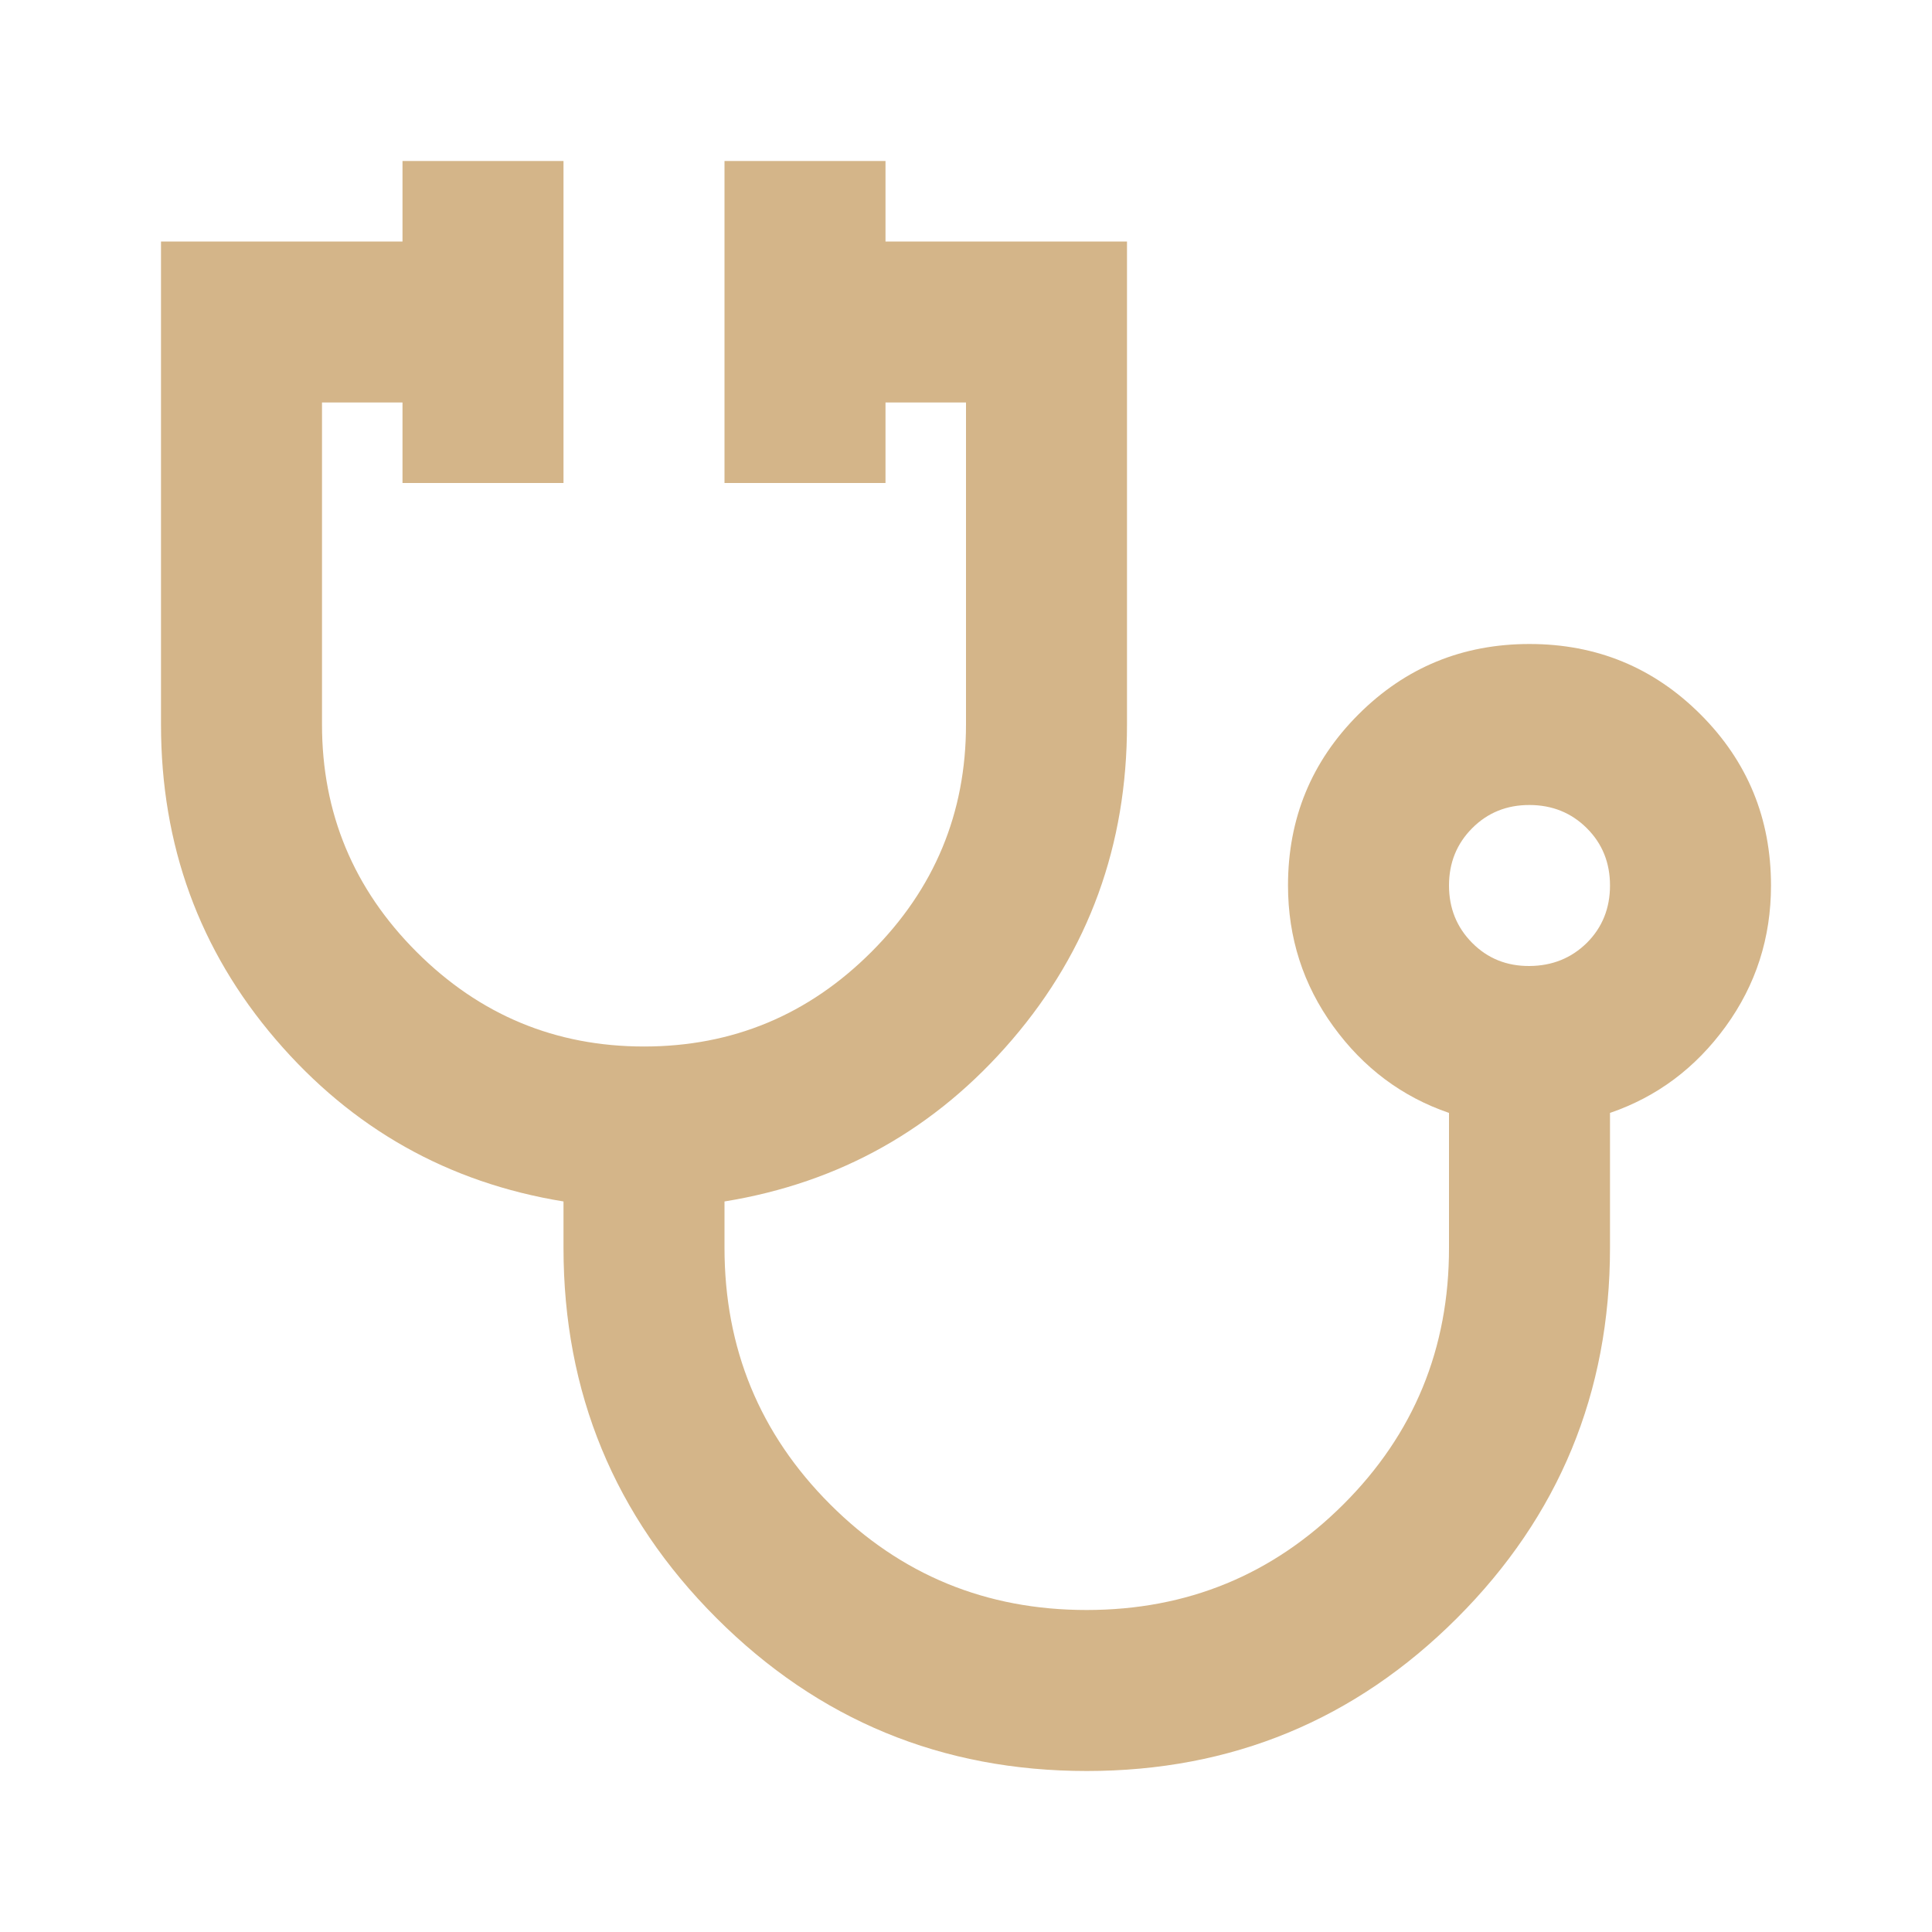
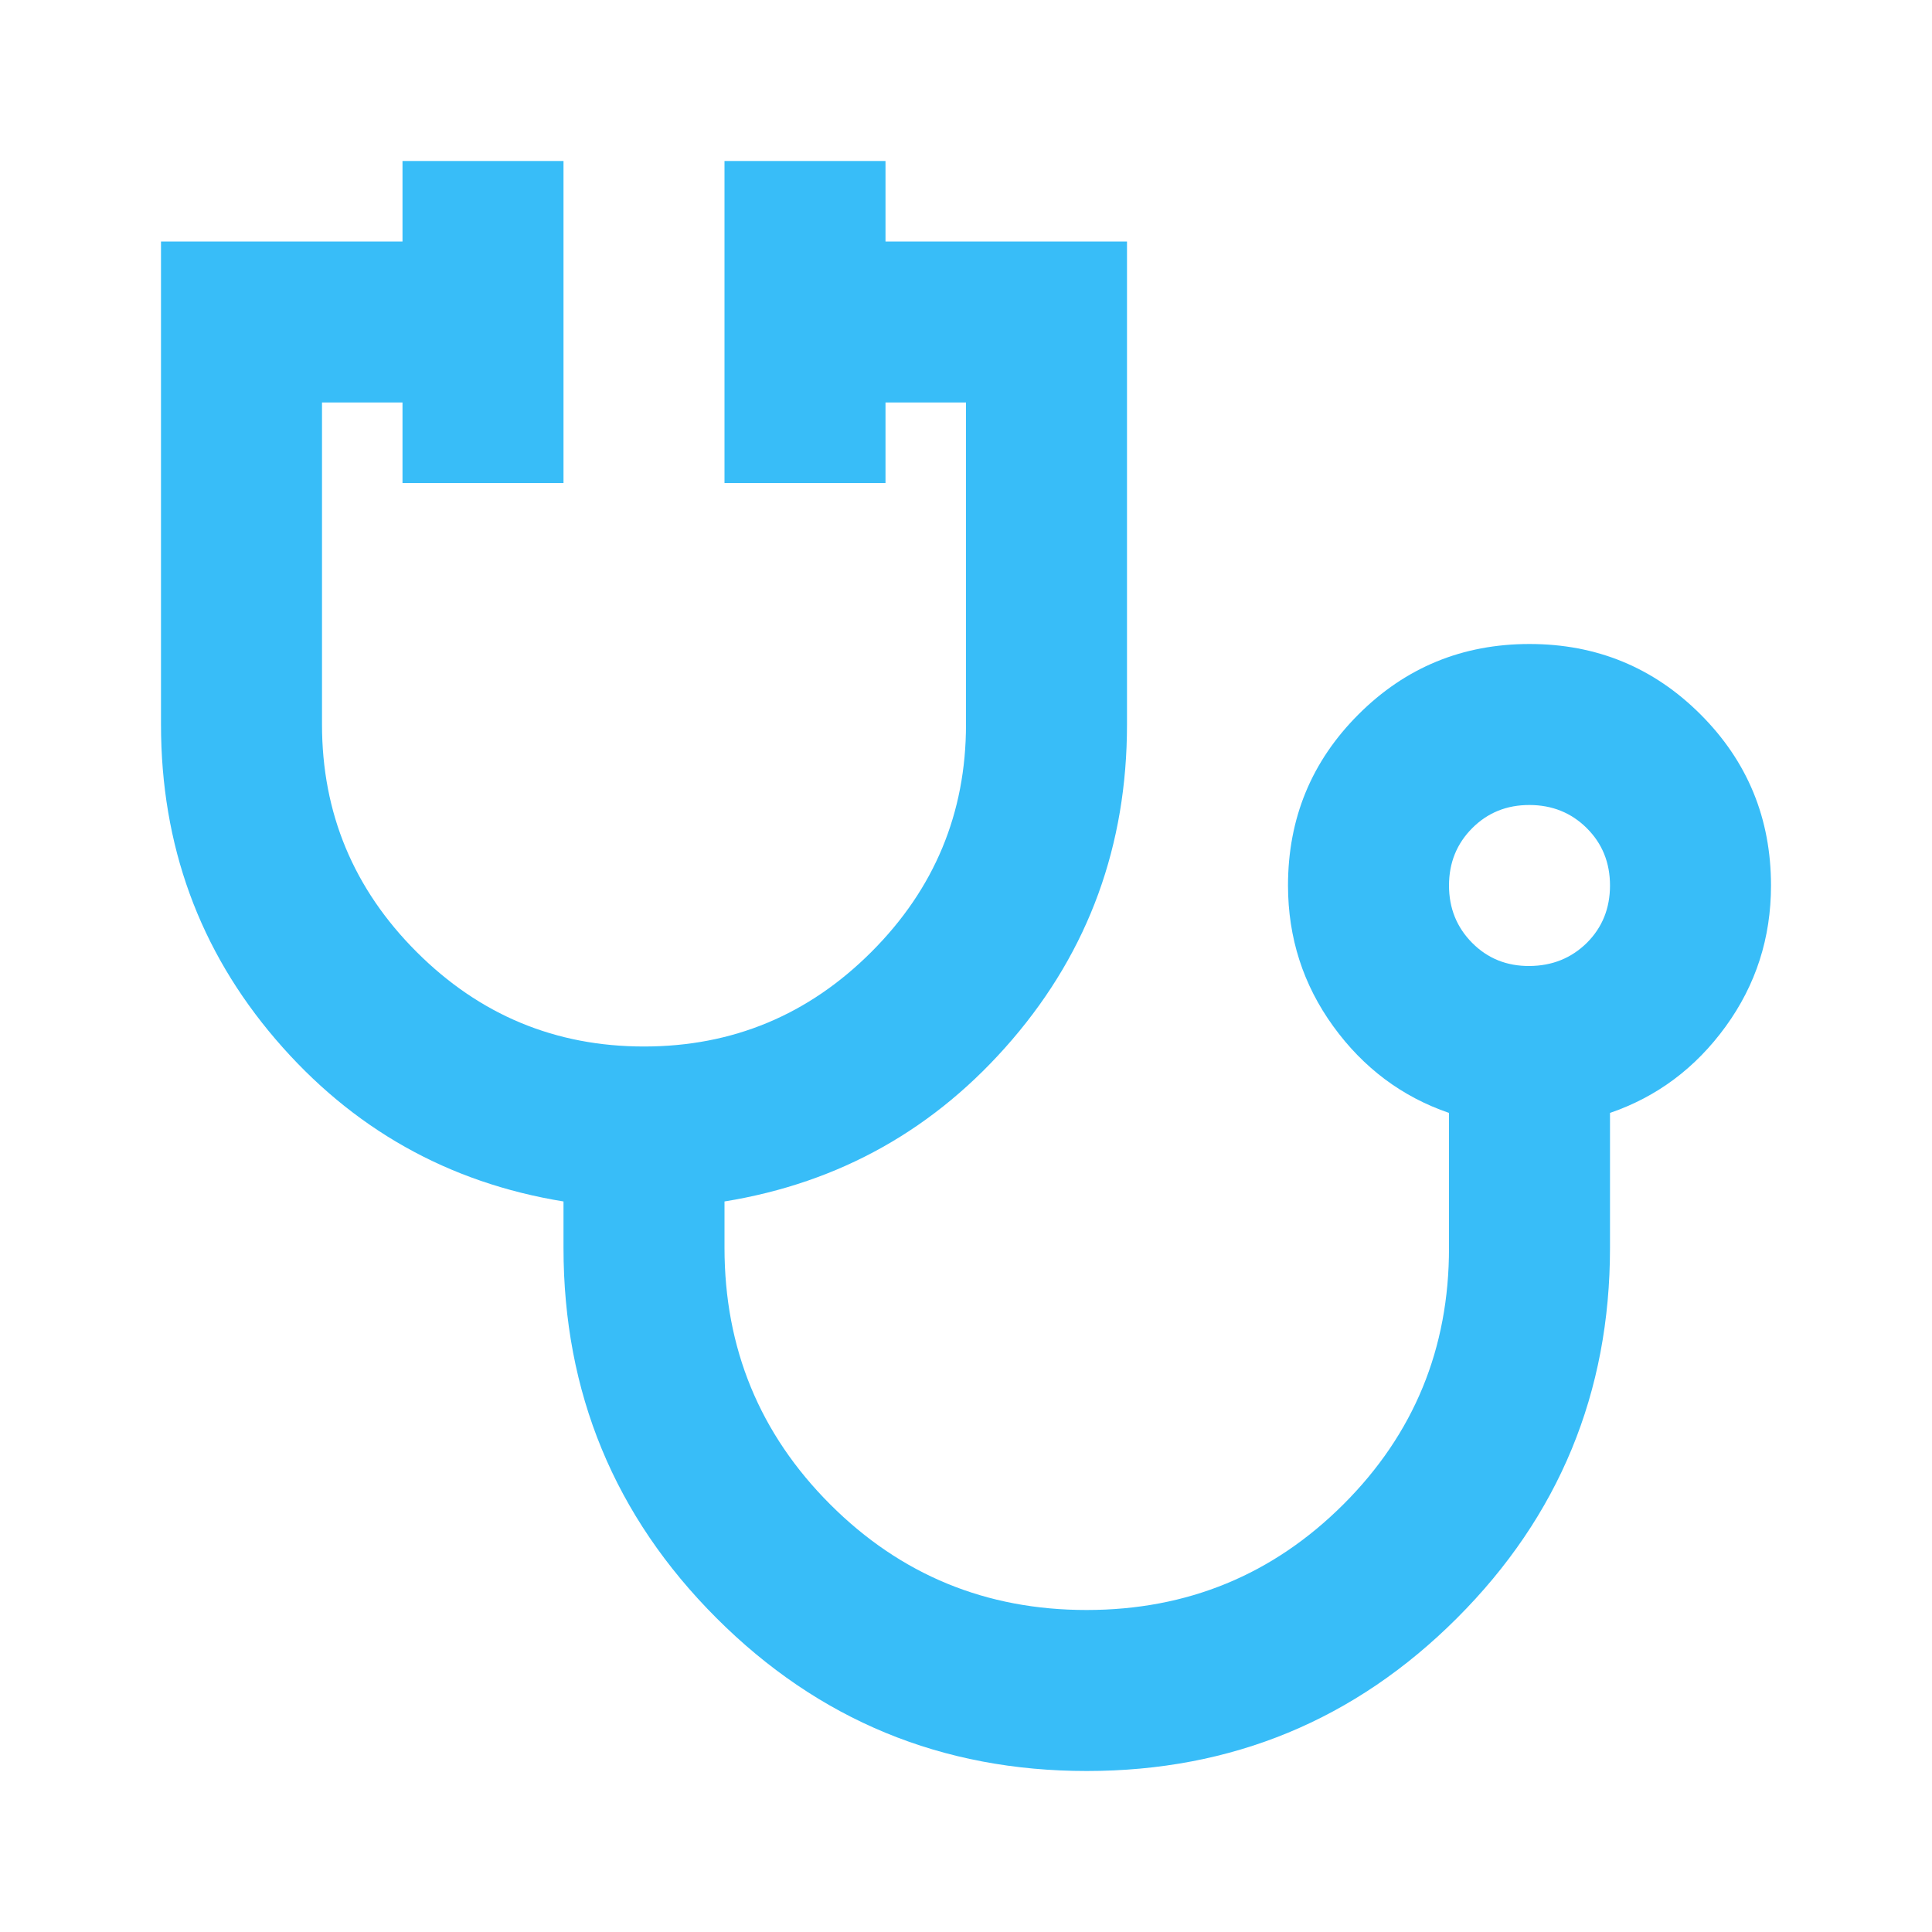
<svg xmlns="http://www.w3.org/2000/svg" width="32" height="32" viewBox="0 0 24 24">
-   <path fill="#d4b589" d="M13.5 22q-2.7 0-4.6-1.9T7 15.5v-.575q-2.15-.35-3.575-2.013T2 9V3h3V2h2v4H5V5H4v4q0 1.65 1.175 2.825T8 13t2.825-1.175T12 9V5h-1v1H9V2h2v1h3v6q0 2.25-1.425 3.913T9 14.925v.575q0 1.875 1.313 3.188T13.5 20t3.188-1.312T18 15.5v-1.675q-.875-.3-1.437-1.075T16 11q0-1.25.875-2.125T19 8t2.125.875T22 11q0 .975-.562 1.75T20 13.825V15.5q0 2.7-1.9 4.6T13.5 22m6.213-10.288Q20 11.425 20 11t-.288-.712T19 10t-.712.288T18 11t.288.713T19 12t.713-.288M19 11" />
+   <path fill="#38bdf8" d="M13.5 22q-2.7 0-4.6-1.9T7 15.5v-.575q-2.15-.35-3.575-2.013T2 9V3h3V2h2v4H5V5H4v4q0 1.65 1.175 2.825T8 13t2.825-1.175T12 9V5h-1v1H9V2h2v1h3v6q0 2.25-1.425 3.913T9 14.925v.575q0 1.875 1.313 3.188T13.5 20t3.188-1.312T18 15.5v-1.675q-.875-.3-1.437-1.075T16 11q0-1.25.875-2.125T19 8t2.125.875T22 11q0 .975-.562 1.75T20 13.825V15.5q0 2.7-1.9 4.6T13.5 22m6.213-10.288Q20 11.425 20 11t-.288-.712T19 10t-.712.288T18 11t.288.713T19 12t.713-.288M19 11" />
</svg>
